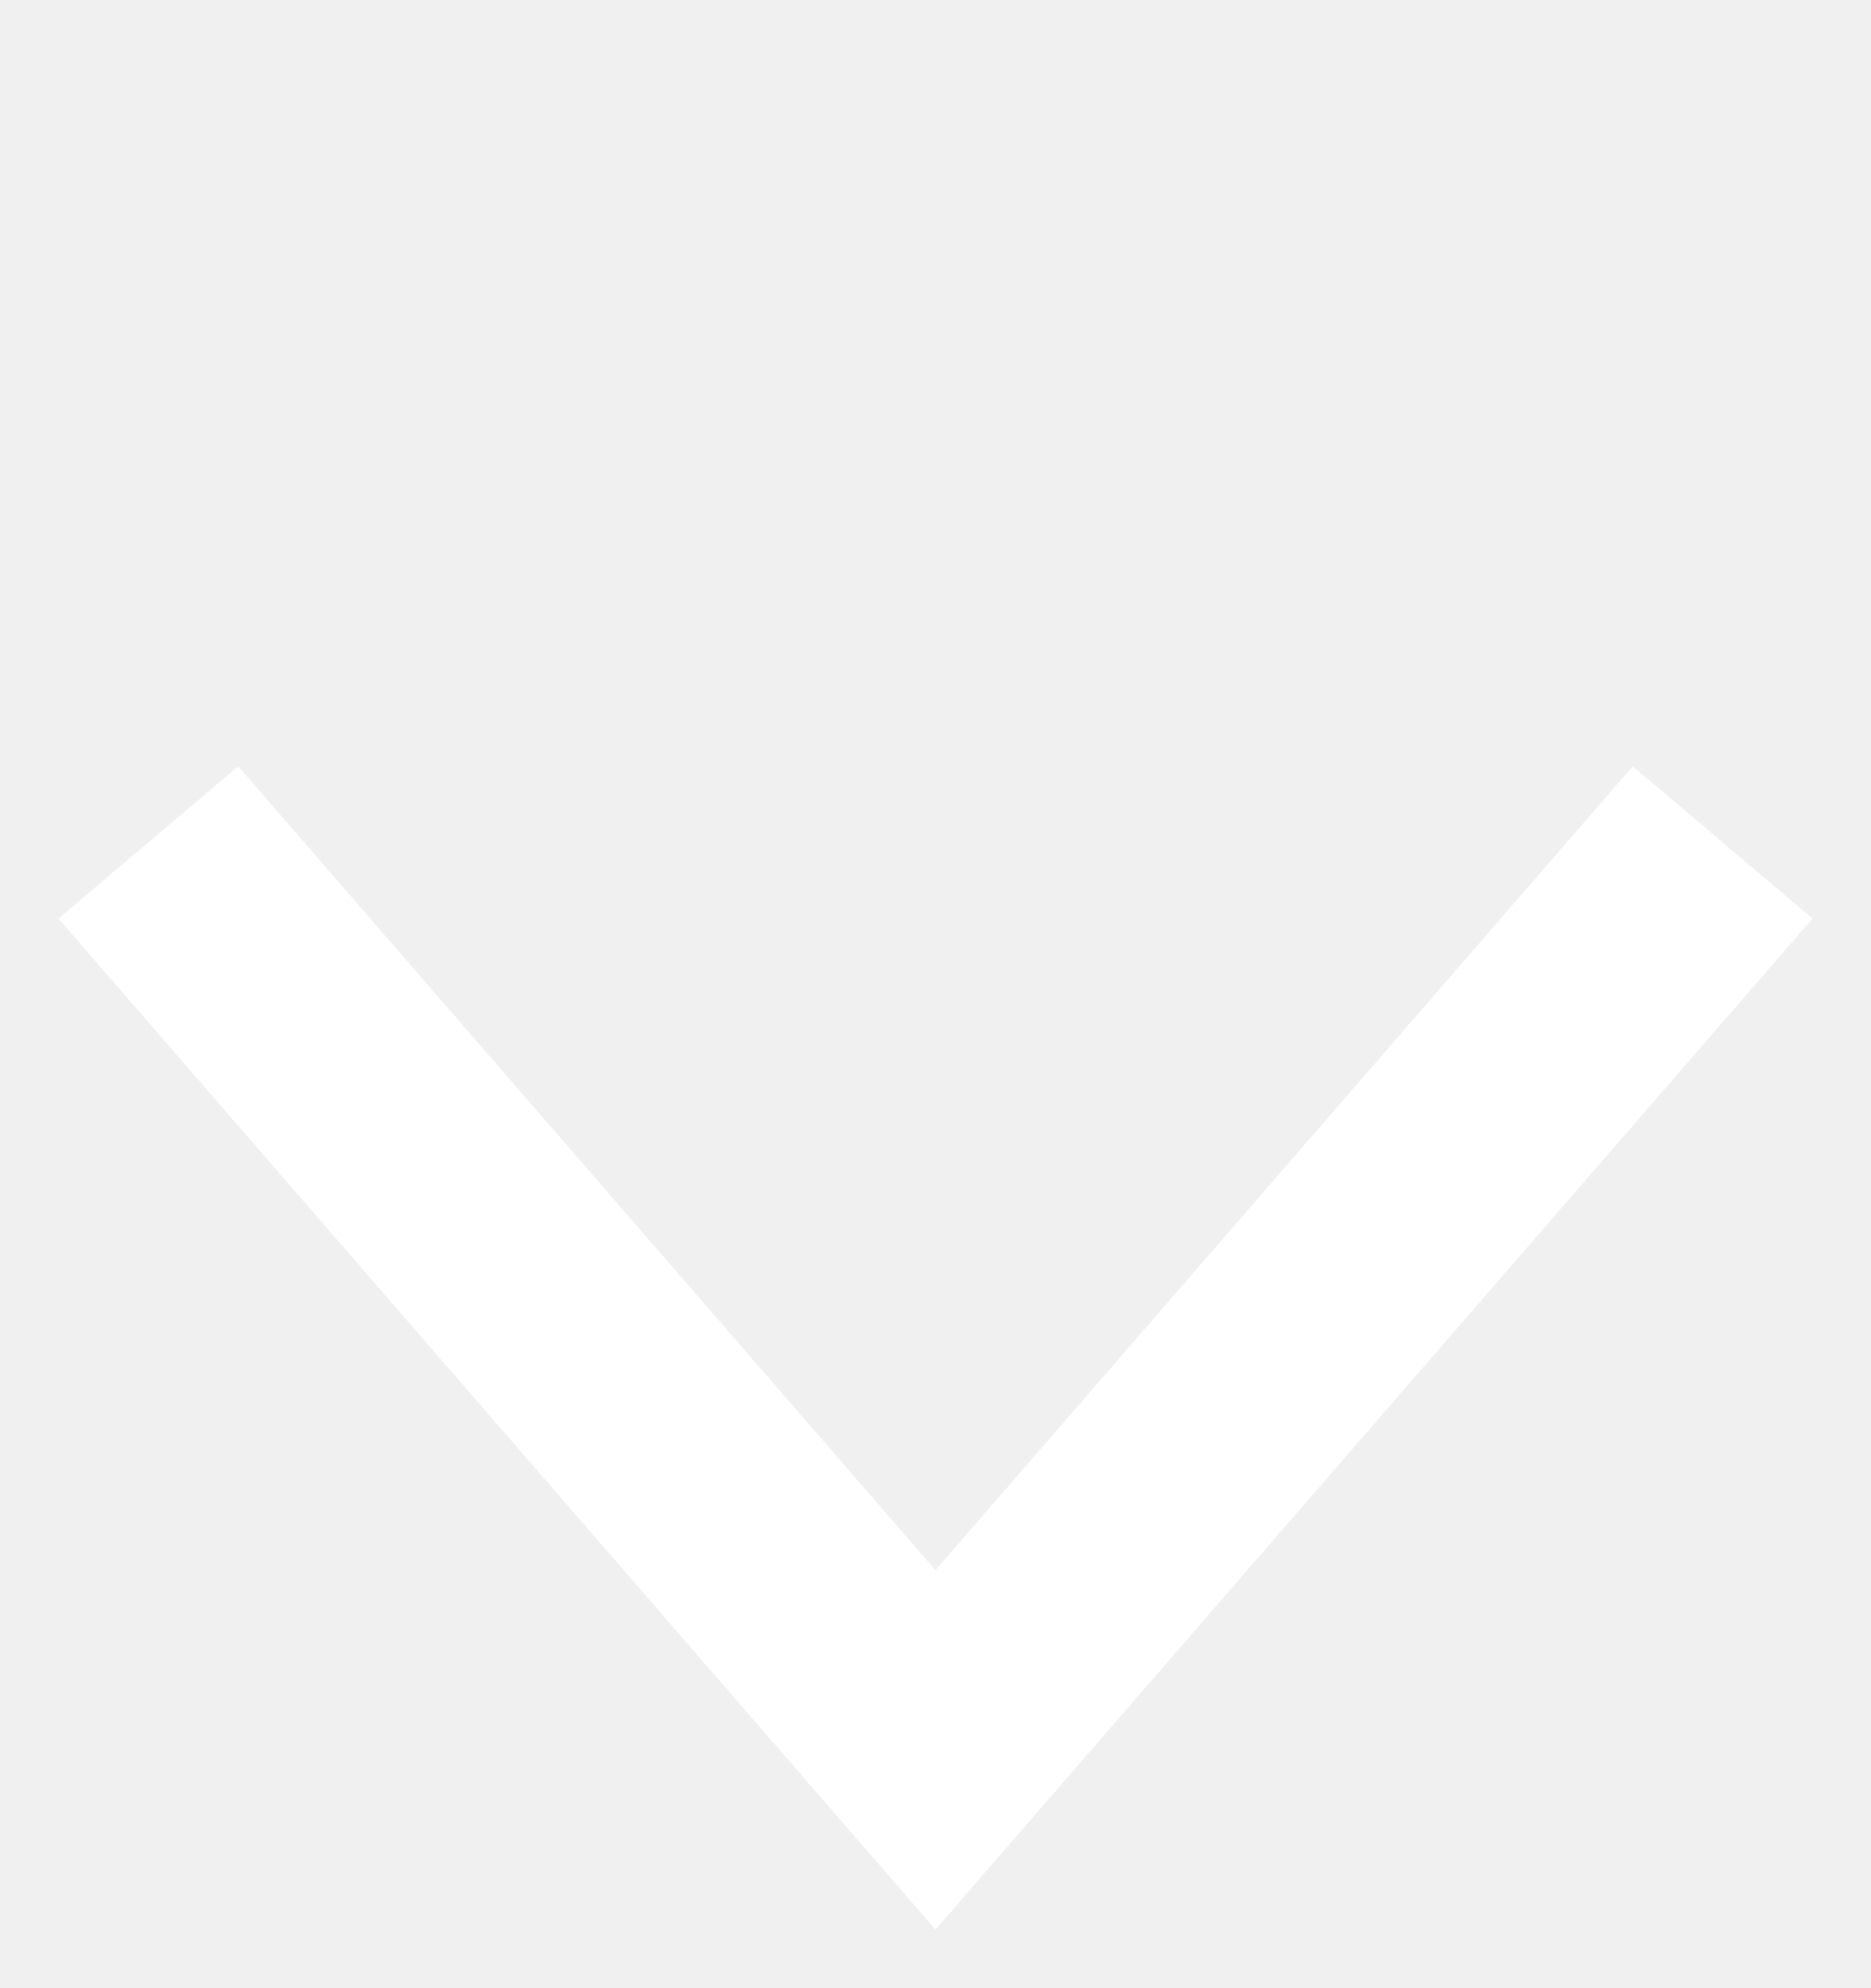
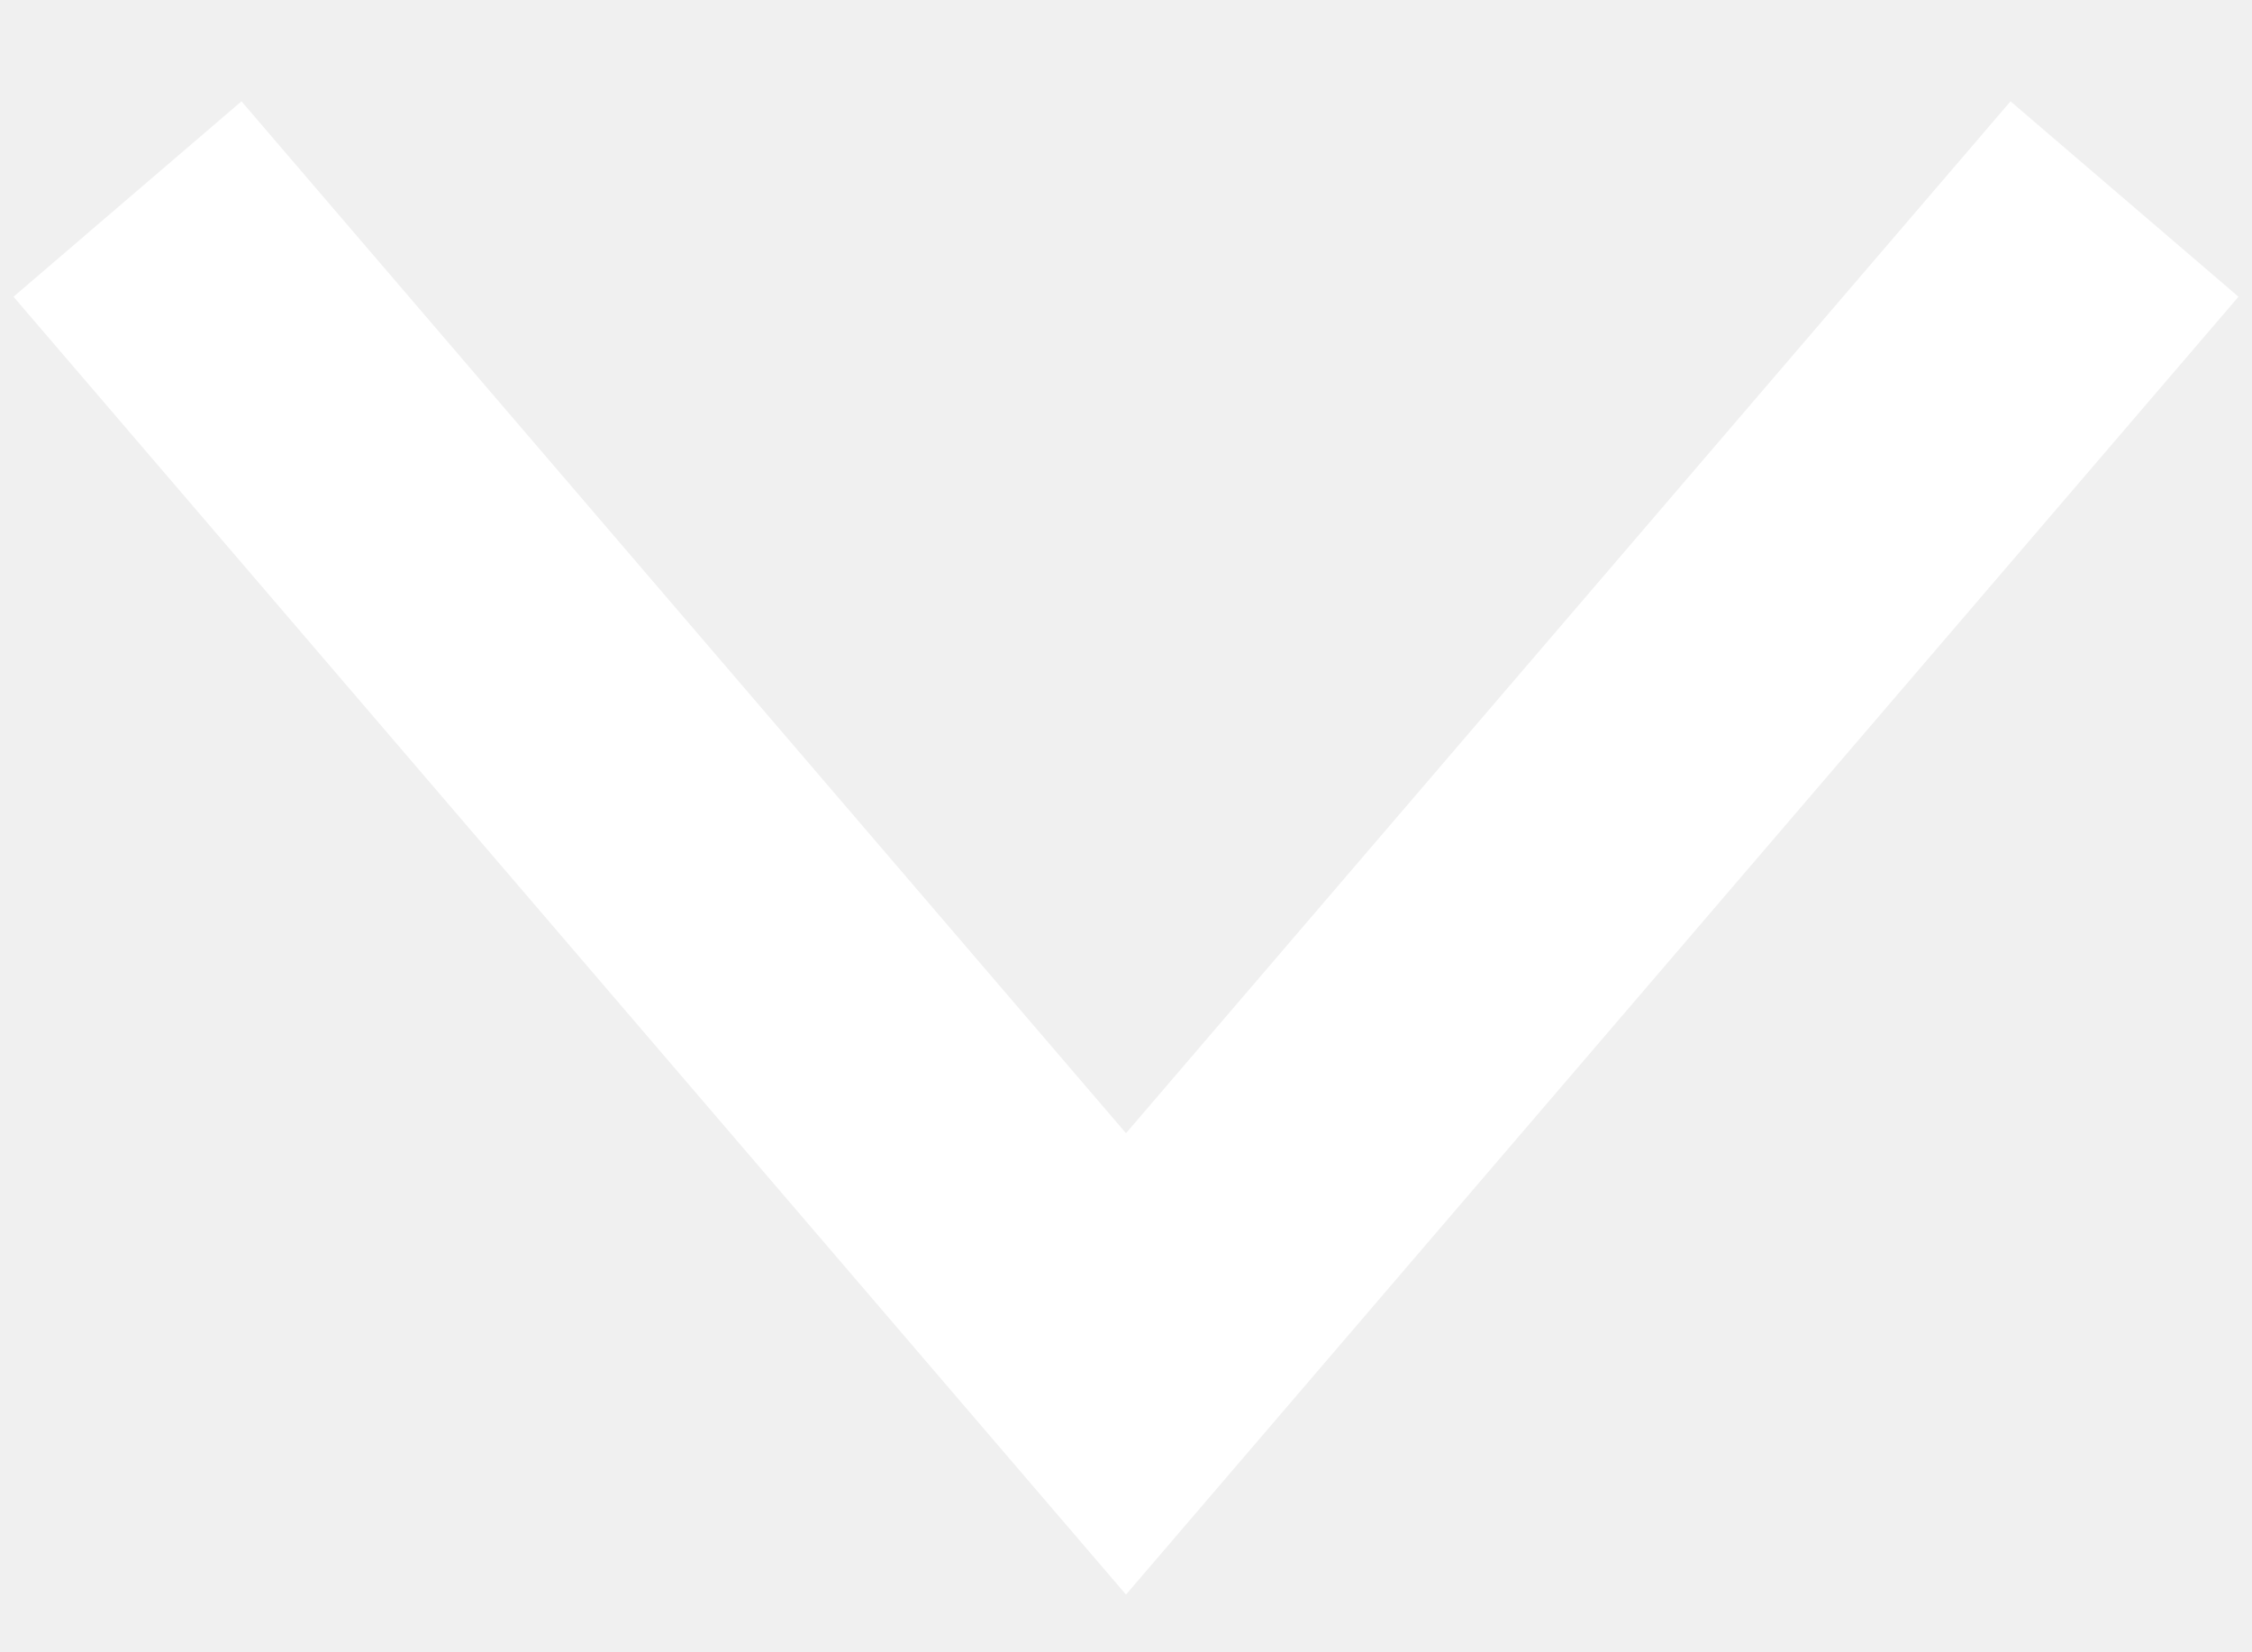
- <svg xmlns="http://www.w3.org/2000/svg" width="16" height="17" viewBox="0 0 16 17" fill="none">
-   <path fill-rule="evenodd" clip-rule="evenodd" d="M8 16.5L0.5 7.855L2.037 6.553L8 13.427L13.963 6.553L15.5 7.855L8 16.5Z" fill="white" />
+ <svg xmlns="http://www.w3.org/2000/svg" width="15" height="11" viewBox="0 0 15 11" fill="none">
+   <path d="M13.5 2.085L7.5 9.085L1.5 2.085" stroke="white" stroke-width="2" stroke-linecap="square" />
</svg>
